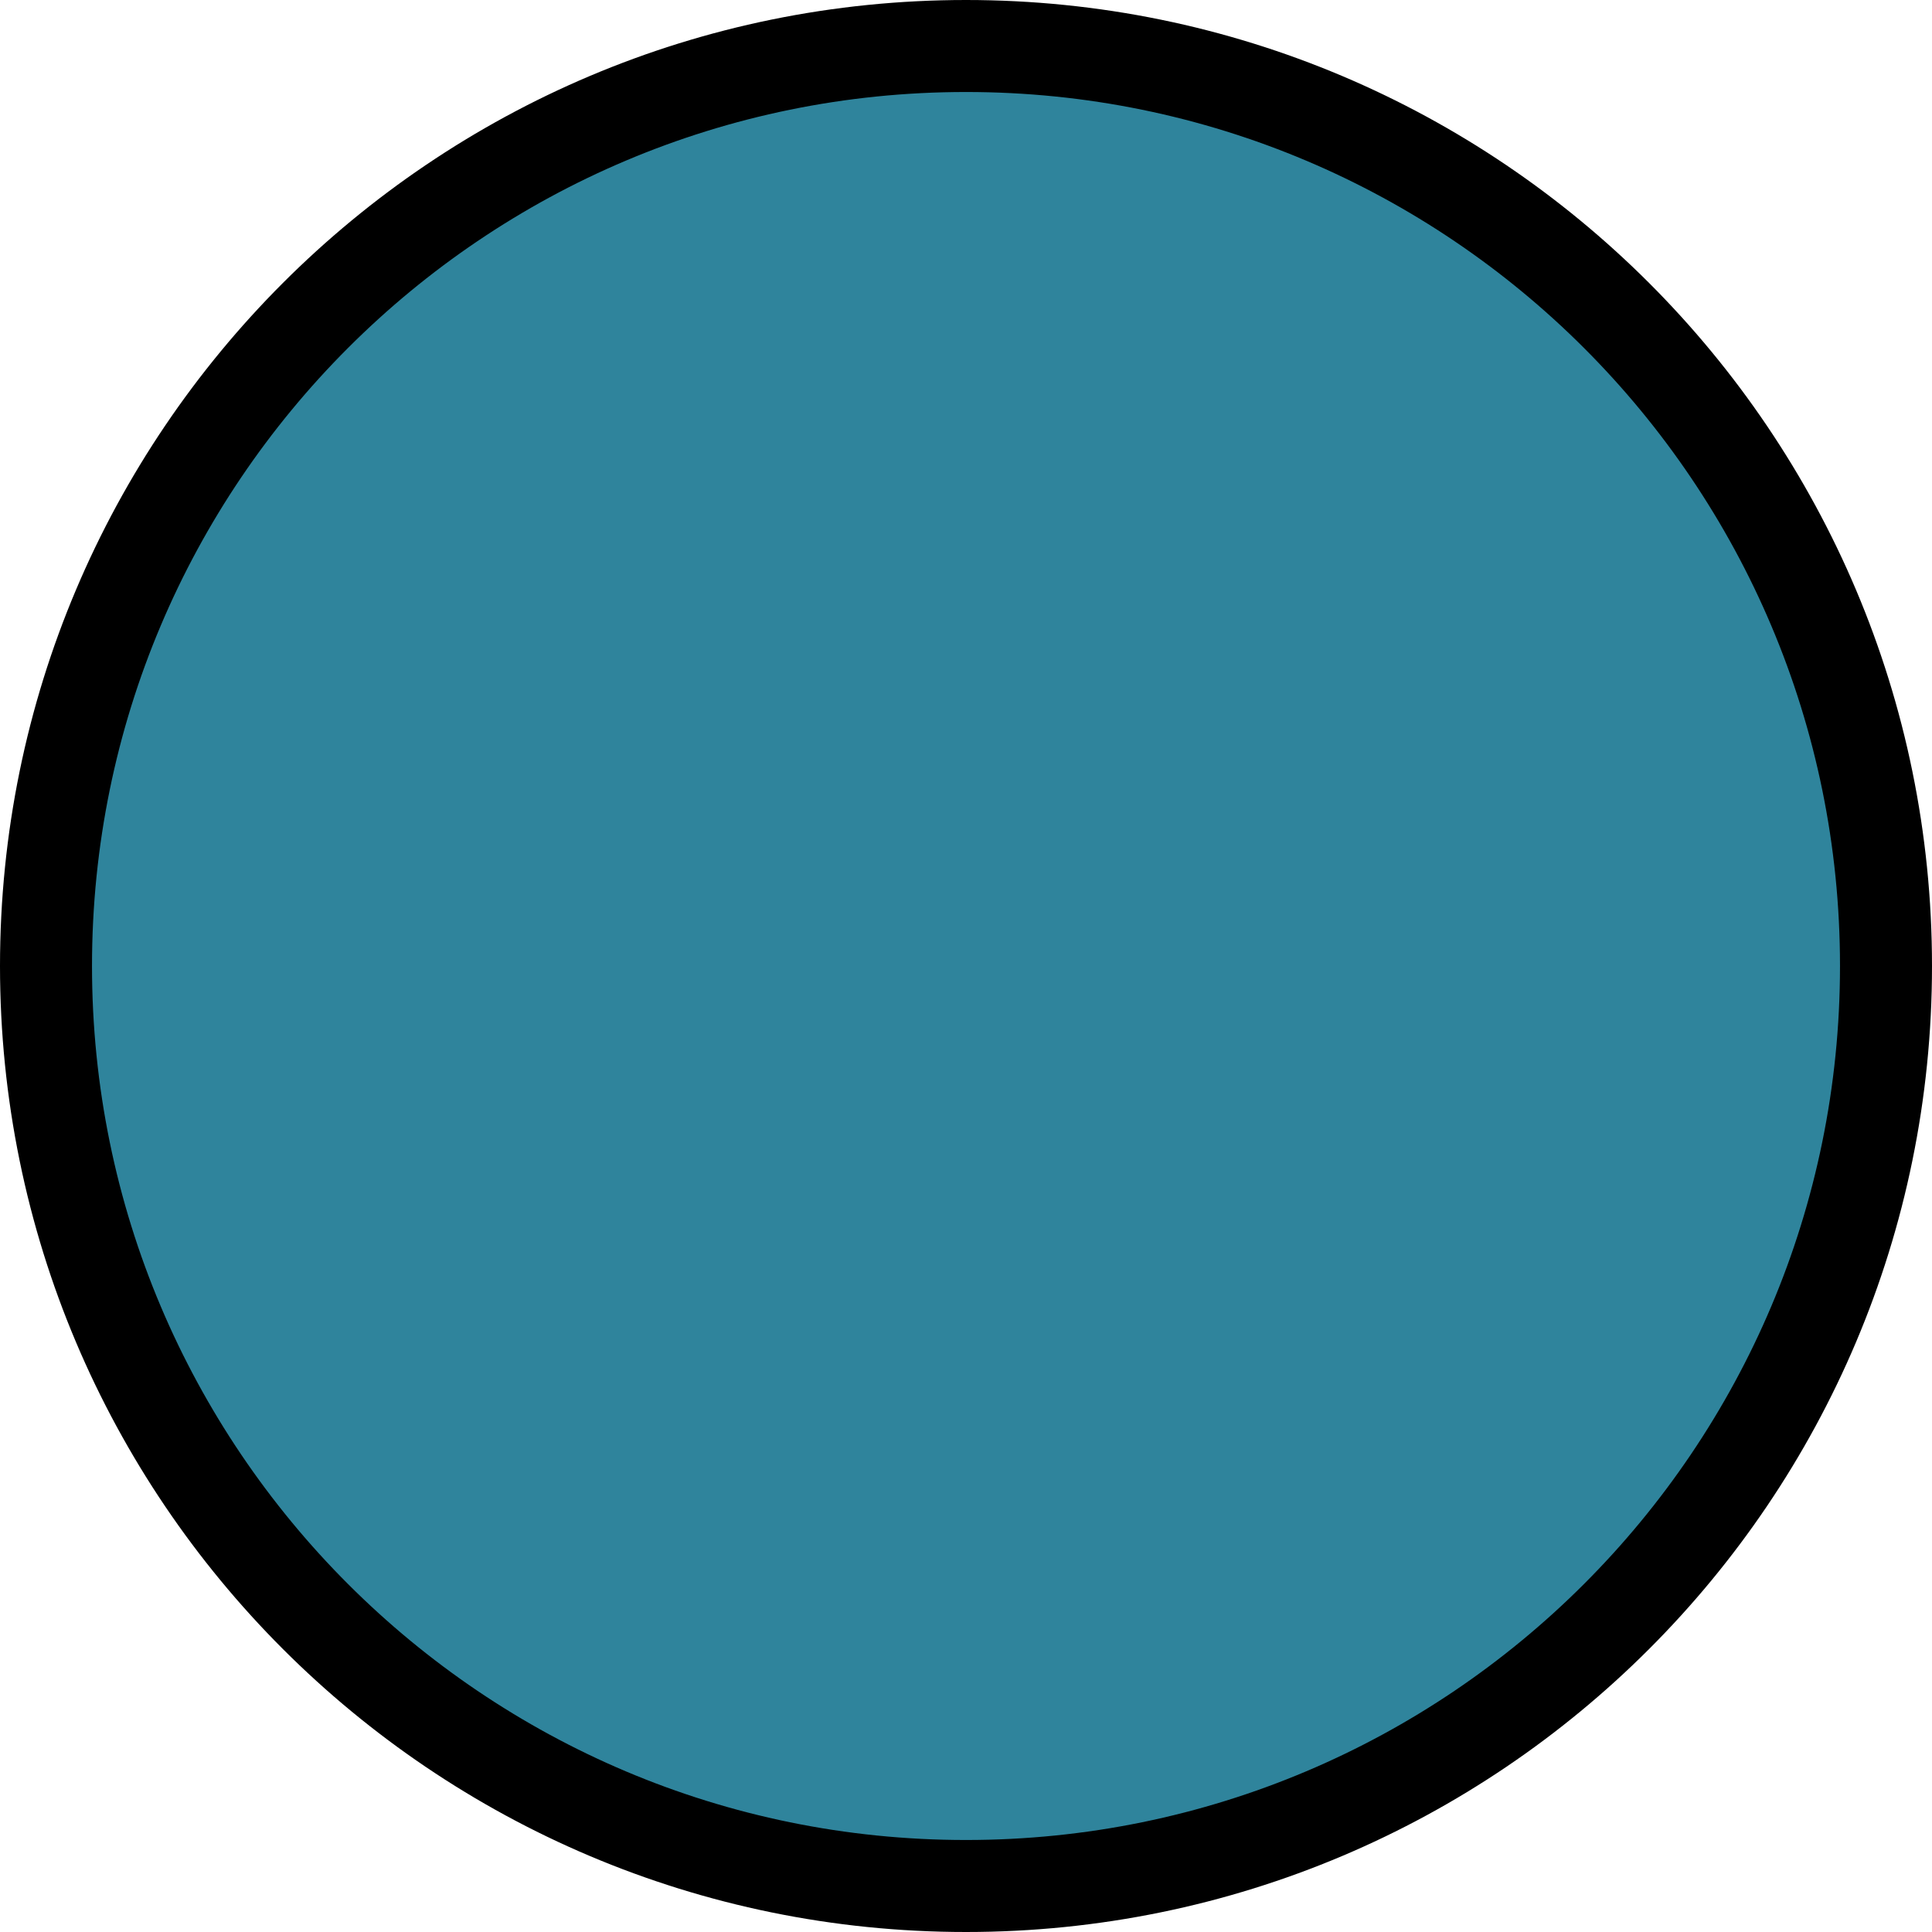
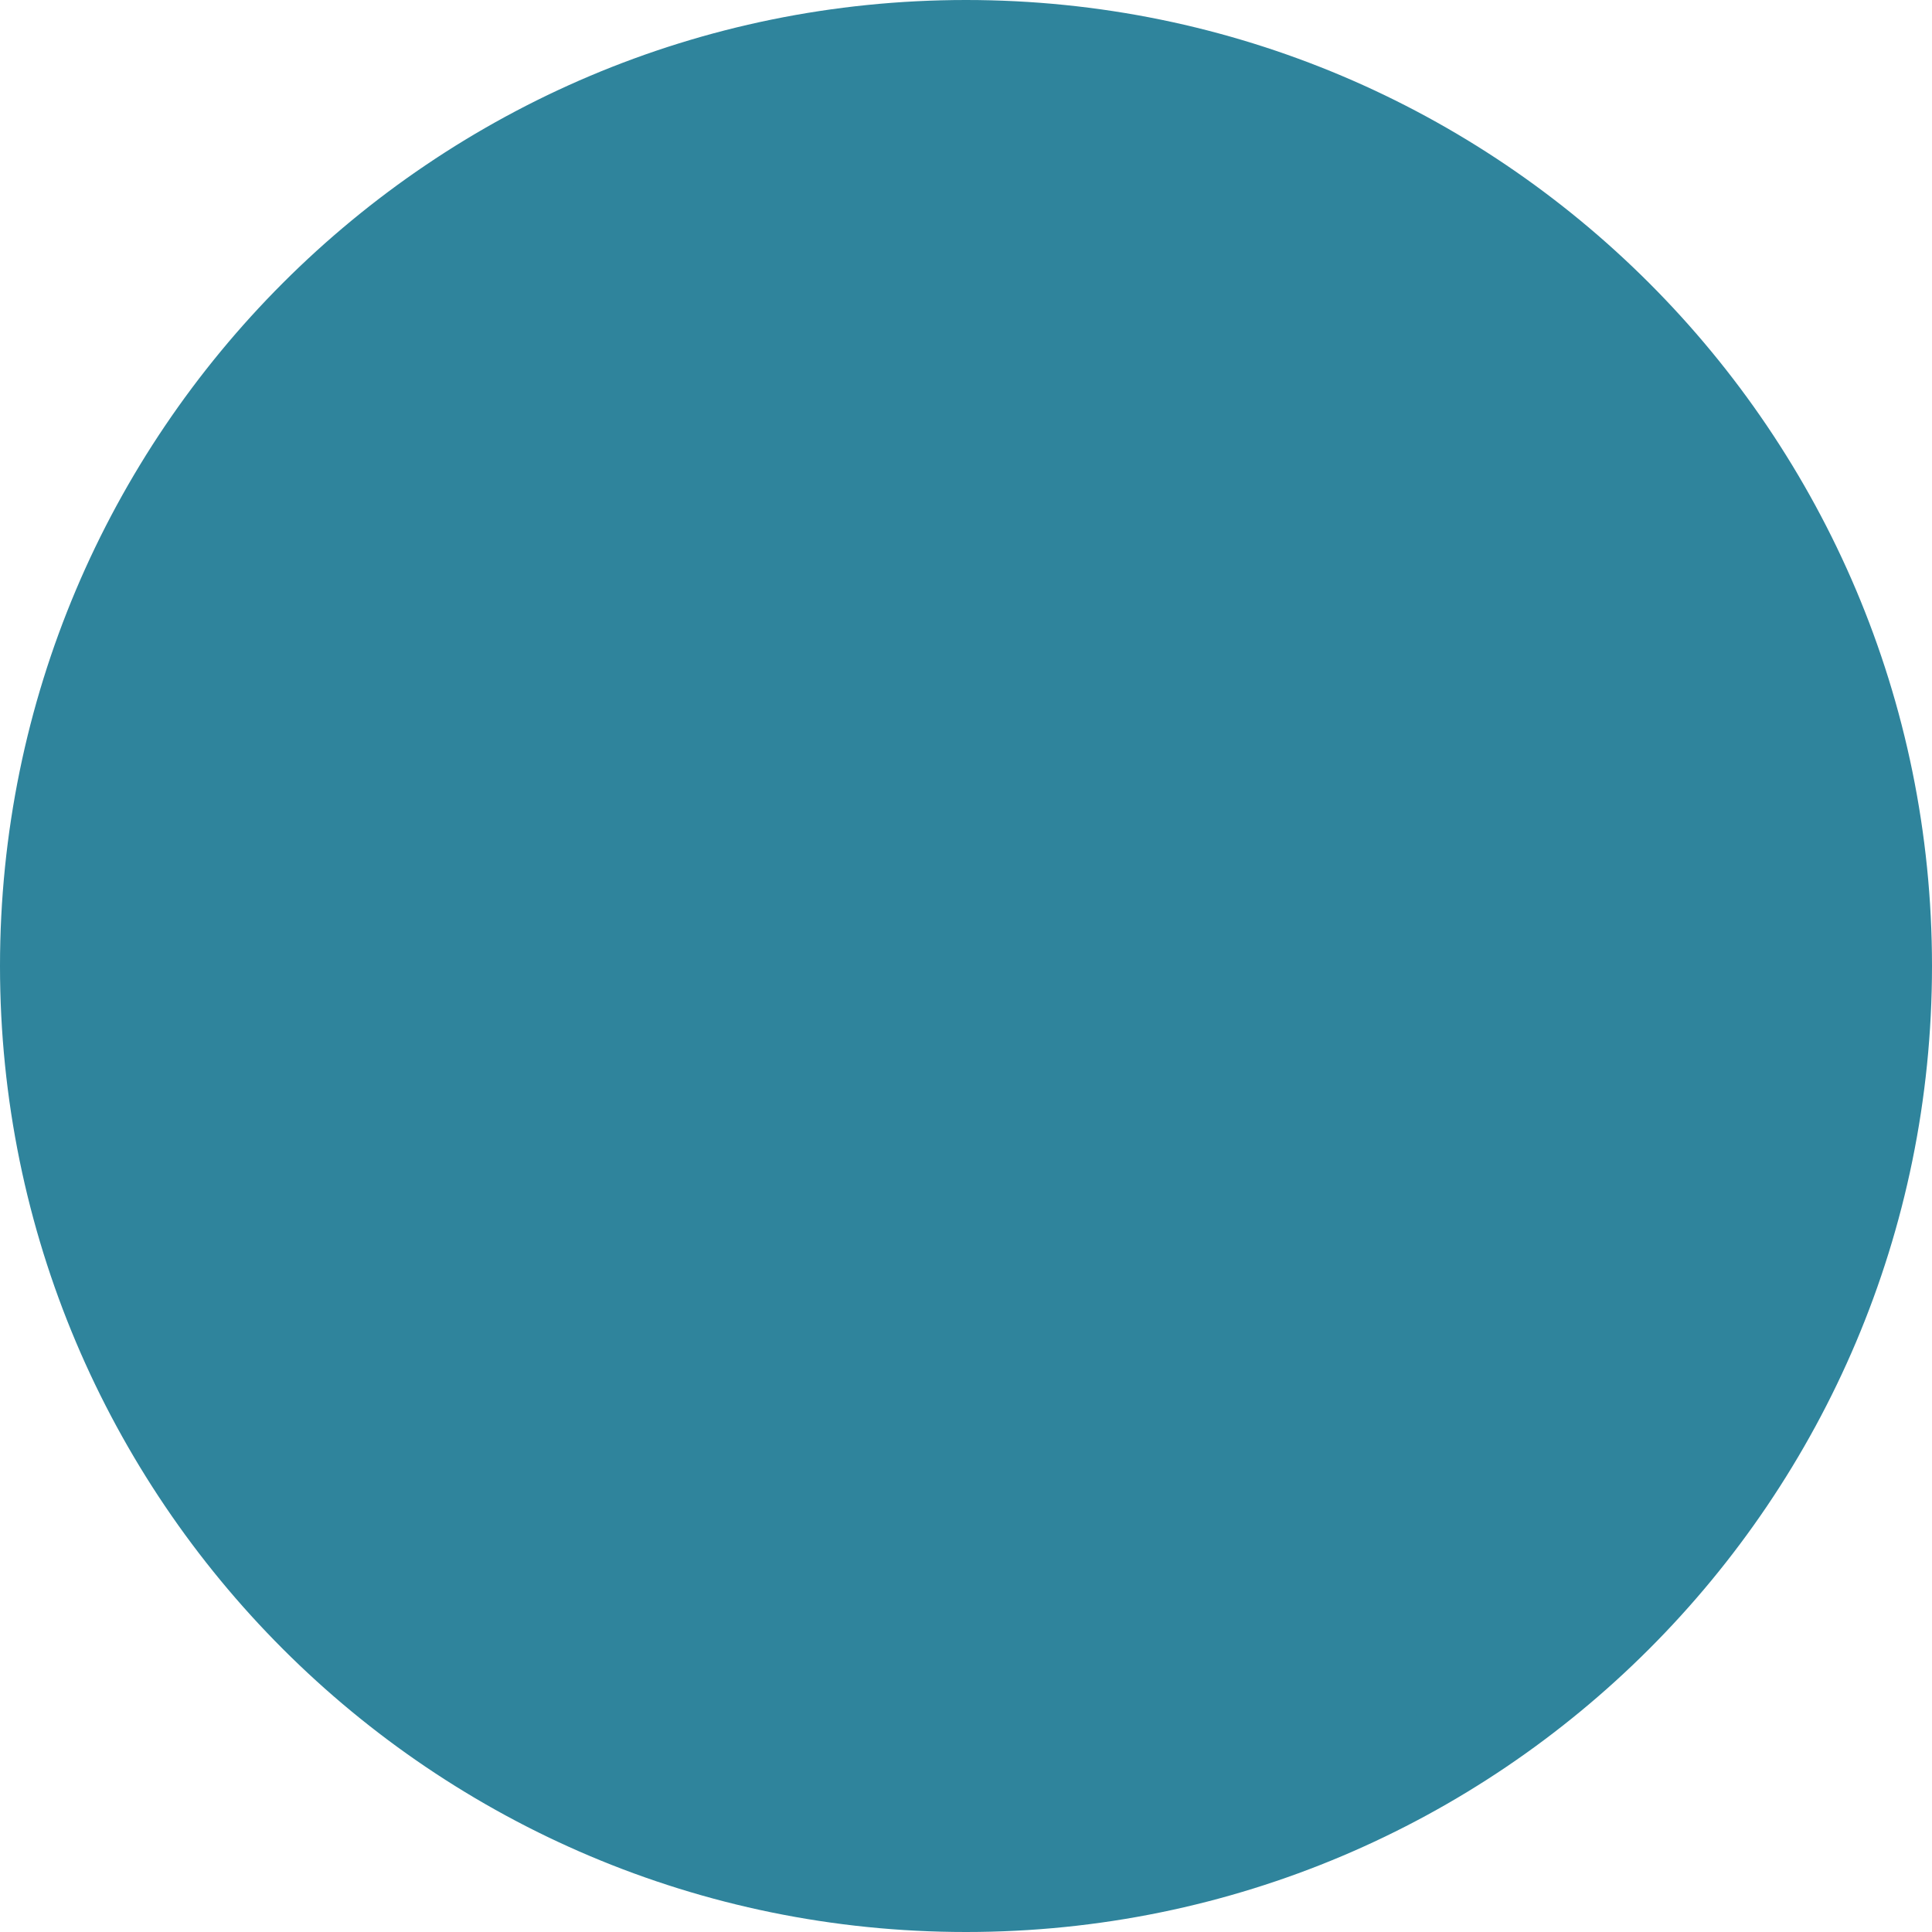
- <svg xmlns="http://www.w3.org/2000/svg" style="background-color: rgb(255, 255, 255);" version="1.1" width="21px" height="21px" viewBox="-0.5 -0.5 21 21" content="&lt;mxfile host=&quot;www.draw.io&quot; modified=&quot;2019-10-10T11:02:35.652Z&quot; agent=&quot;Mozilla/5.0 (X11; Ubuntu; Linux x86_64; rv:66.0) Gecko/20100101 Firefox/66.0&quot; version=&quot;12.1.0&quot; etag=&quot;Hqu9zLam1MW-dujmobhw&quot; type=&quot;google&quot; pages=&quot;1&quot;&gt;&lt;diagram id=&quot;mgpRX0NfeOqzzggb5gbW&quot;&gt;jZJNb4MwDIZ/DXdIpqq9lnXrZScOO0fEkEihRsEdsF8/UxI+VFXaKfHjj8Svnci8GT69as0XanCJSPWQyPdEiEykRz4mMs7kcEpnUHurQ9AKCvsLAcawu9XQ7QIJ0ZFt97DE2w1K2jHlPfb7sArd/tVW1fAEilK5Z/ptNZlAD2m6Oq5ga0NLx8HTqBgdQGeUxn6D5CWRuUek+dYMObhJvSjMnPfxwrv8zMON/pMg5oQf5e6hufAvGmO3nMDCsnHujSUoWlVOnp5ny8xQ49jK+Kq6dla7sgNw/XNlncvRoX8UkqI6vp1K5uFN8ATDy39nixq8R4ANkB85JCZkUdKwQ4vE/TqRKLLZzCIyFXagXkqvKvElCBXNdSAP32av5eUP&lt;/diagram&gt;&lt;/mxfile&gt;">
+ <svg xmlns="http://www.w3.org/2000/svg" style="background-color: rgb(255, 255, 255);" version="1.1" width="21px" height="21px" viewBox="-0.5 -0.5 21 21" content="&lt;mxfile host=&quot;www.draw.io&quot; modified=&quot;2019-10-10T14:23:38.409Z&quot; agent=&quot;Mozilla/5.0 (X11; Ubuntu; Linux x86_64; rv:66.0) Gecko/20100101 Firefox/66.0&quot; version=&quot;12.1.0&quot; etag=&quot;HebFgdtcEKjedN9LpBUq&quot; type=&quot;google&quot; pages=&quot;1&quot;&gt;&lt;diagram id=&quot;irhhUpYgmL9h-6kTS9e7&quot;&gt;jZJNb4MwDIZ/DXcIU9Vey9r1shOHnSNiSLSAUXAH7NfPlIQPVZV2Inle28SvHaVZPXw42epPVGAjEashSt8jIRIRH/kzkXEmh1M8g8oZ5YNWkJtf8DCE3Y2CbhdIiJZMu4cFNg0UtGPSOez3YSXa/V9bWcETyAtpn+mXUaQ9PcTxKtzAVJqWjr1SyxDtQaelwn6D0kuUZg6R5lM9ZGAn94Ixc971hbq8zEFD/0kQc8KPtHffnH8XjaFbTmBj+XLutSHIW1lMSs+zZaaptnxL+Ci7dna7NANw/XNprM3QonsUSkV5fDsVzDty+A1b5cpKxop/DTiC4WVHyeITbxhgDeRGDgkJSTDbb9difr/OKtivN1MKTPrtqJbSq3988BaG6zqqh7bZ+PTyBw==&lt;/diagram&gt;&lt;/mxfile&gt;">
  <defs />
  <g>
-     <ellipse cx="10" cy="10" rx="10" ry="10" fill="#2f849c" stroke="#000000" pointer-events="none" />
+     <ellipse cx="10" cy="10" rx="10" ry="10" fill="#2f849c" stroke="#2f849c" pointer-events="none" />
  </g>
</svg>
